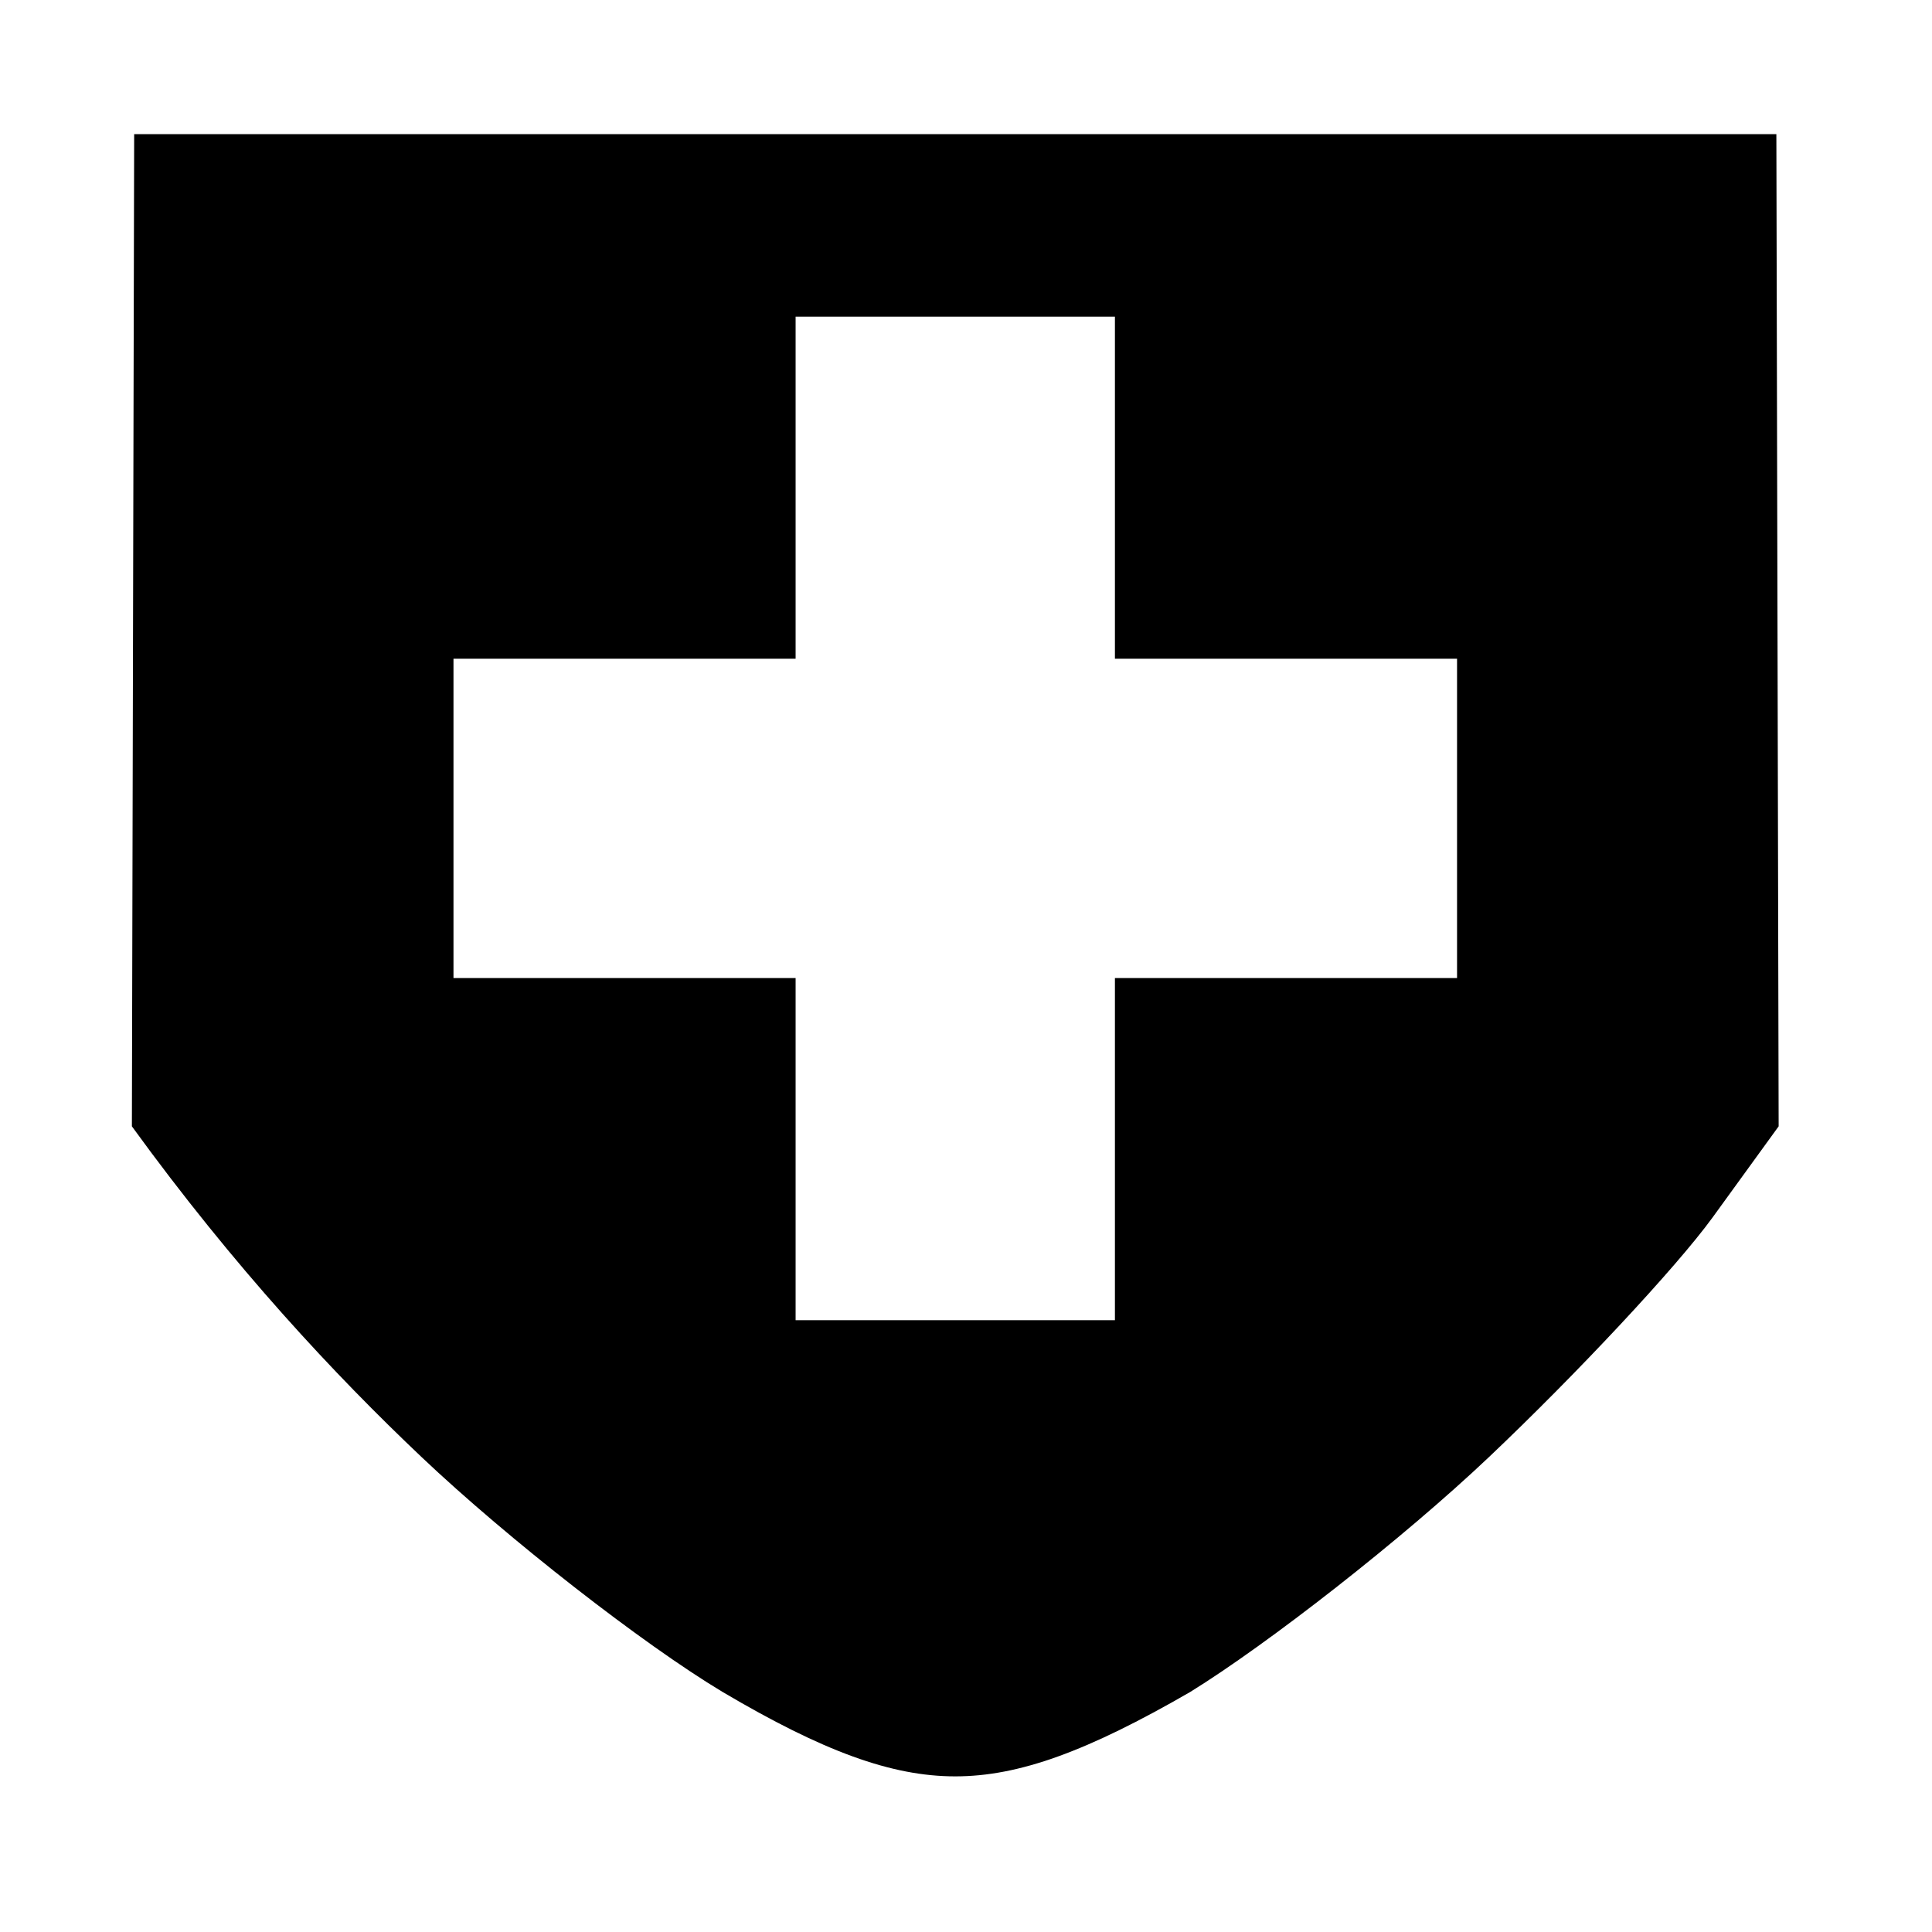
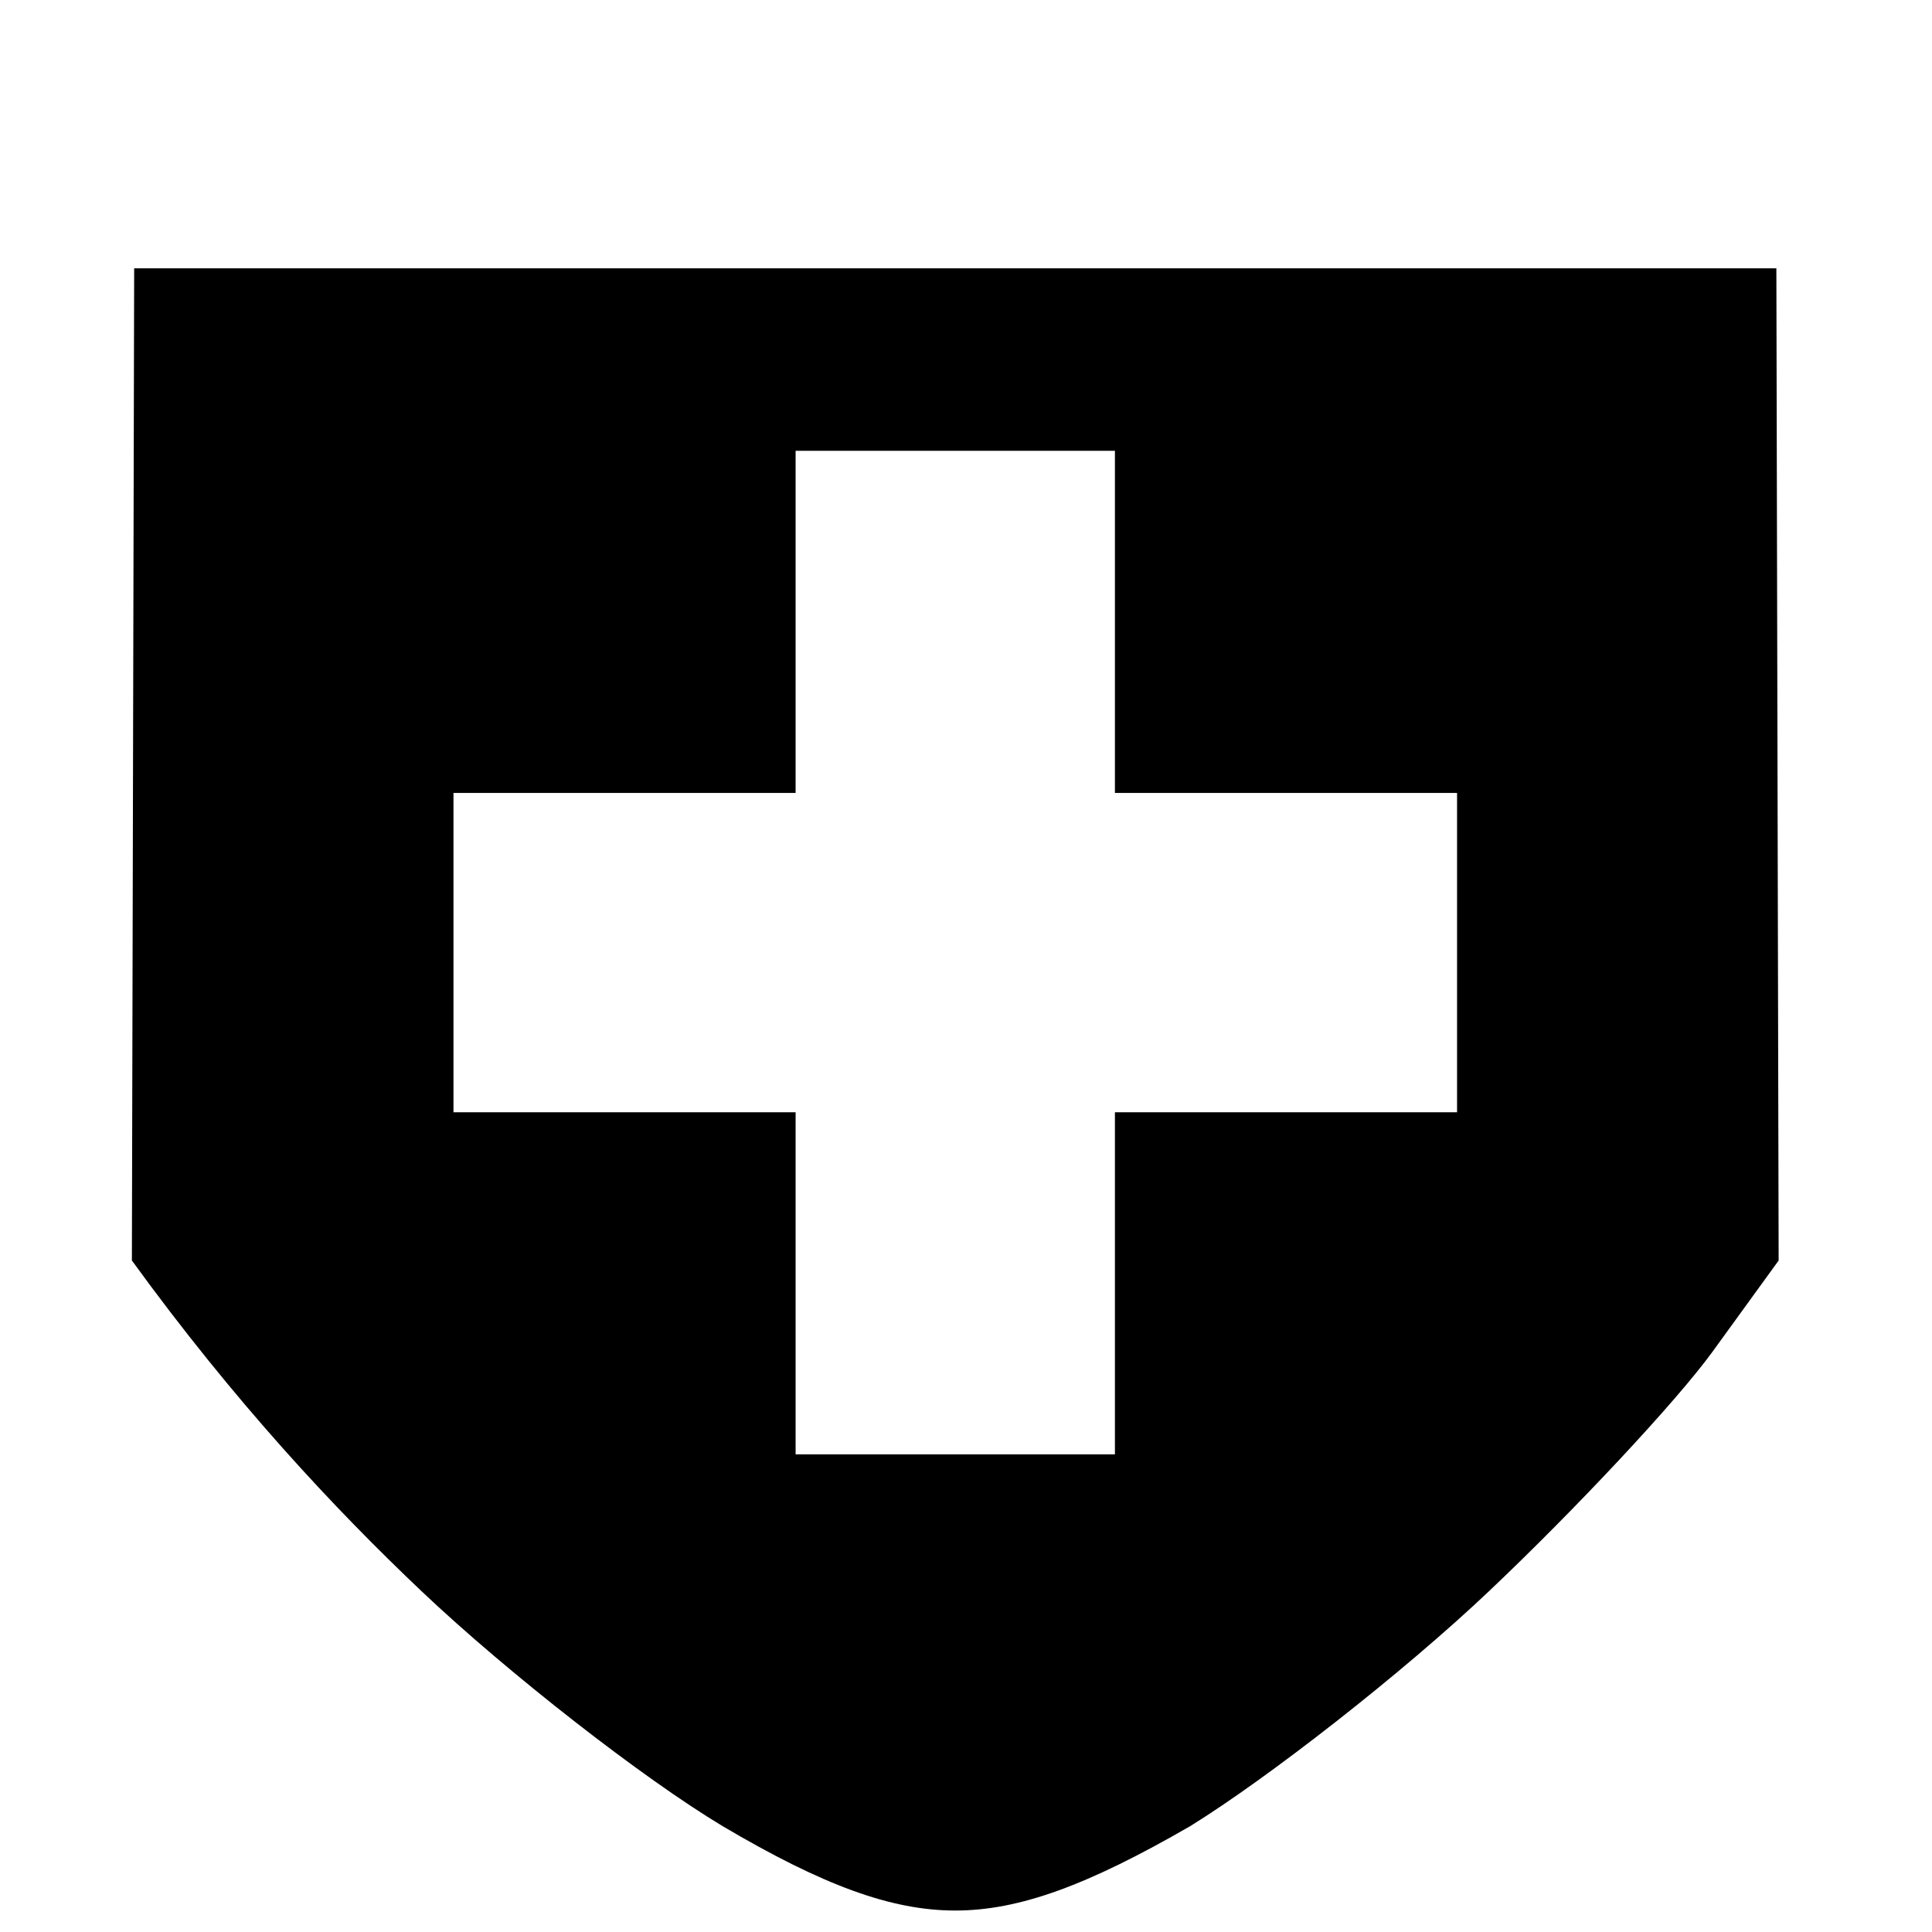
<svg xmlns="http://www.w3.org/2000/svg" version="1.2" viewBox="0 0 72 72" width="72" height="72">
-   <path id="Path 0" fill="currentColor" class="opacity-100" transform="translate(5, 5) scale(0.85 0.85)" d="m0 0h72l0.1 43.5-2.9 4c-1.6 2.2-6 6.9-9.8 10.5-3.8 3.6-9.7 8.2-13.1 10.3-4.5 2.6-7.5 3.7-10.3 3.7-2.8 0-5.8-1.1-10.2-3.7-3.5-2.1-9.4-6.7-13.2-10.3-3.8-3.6-8.2-8.3-12.7-14.5zm29 23h-15v14h15v15h14v-15h15v-14h-15v-15h-14z" />
+   <path id="Path 0" fill="currentColor" class="opacity-100" transform="translate(5, 10) scale(0.85 0.85)" d="m0 0h72l0.1 43.5-2.9 4c-1.6 2.2-6 6.9-9.8 10.5-3.8 3.6-9.7 8.2-13.1 10.3-4.5 2.6-7.5 3.7-10.3 3.7-2.8 0-5.8-1.1-10.2-3.7-3.5-2.1-9.4-6.7-13.2-10.3-3.8-3.6-8.2-8.3-12.7-14.5zm29 23h-15v14h15v15h14v-15h15v-14h-15v-15h-14z" />
</svg>
